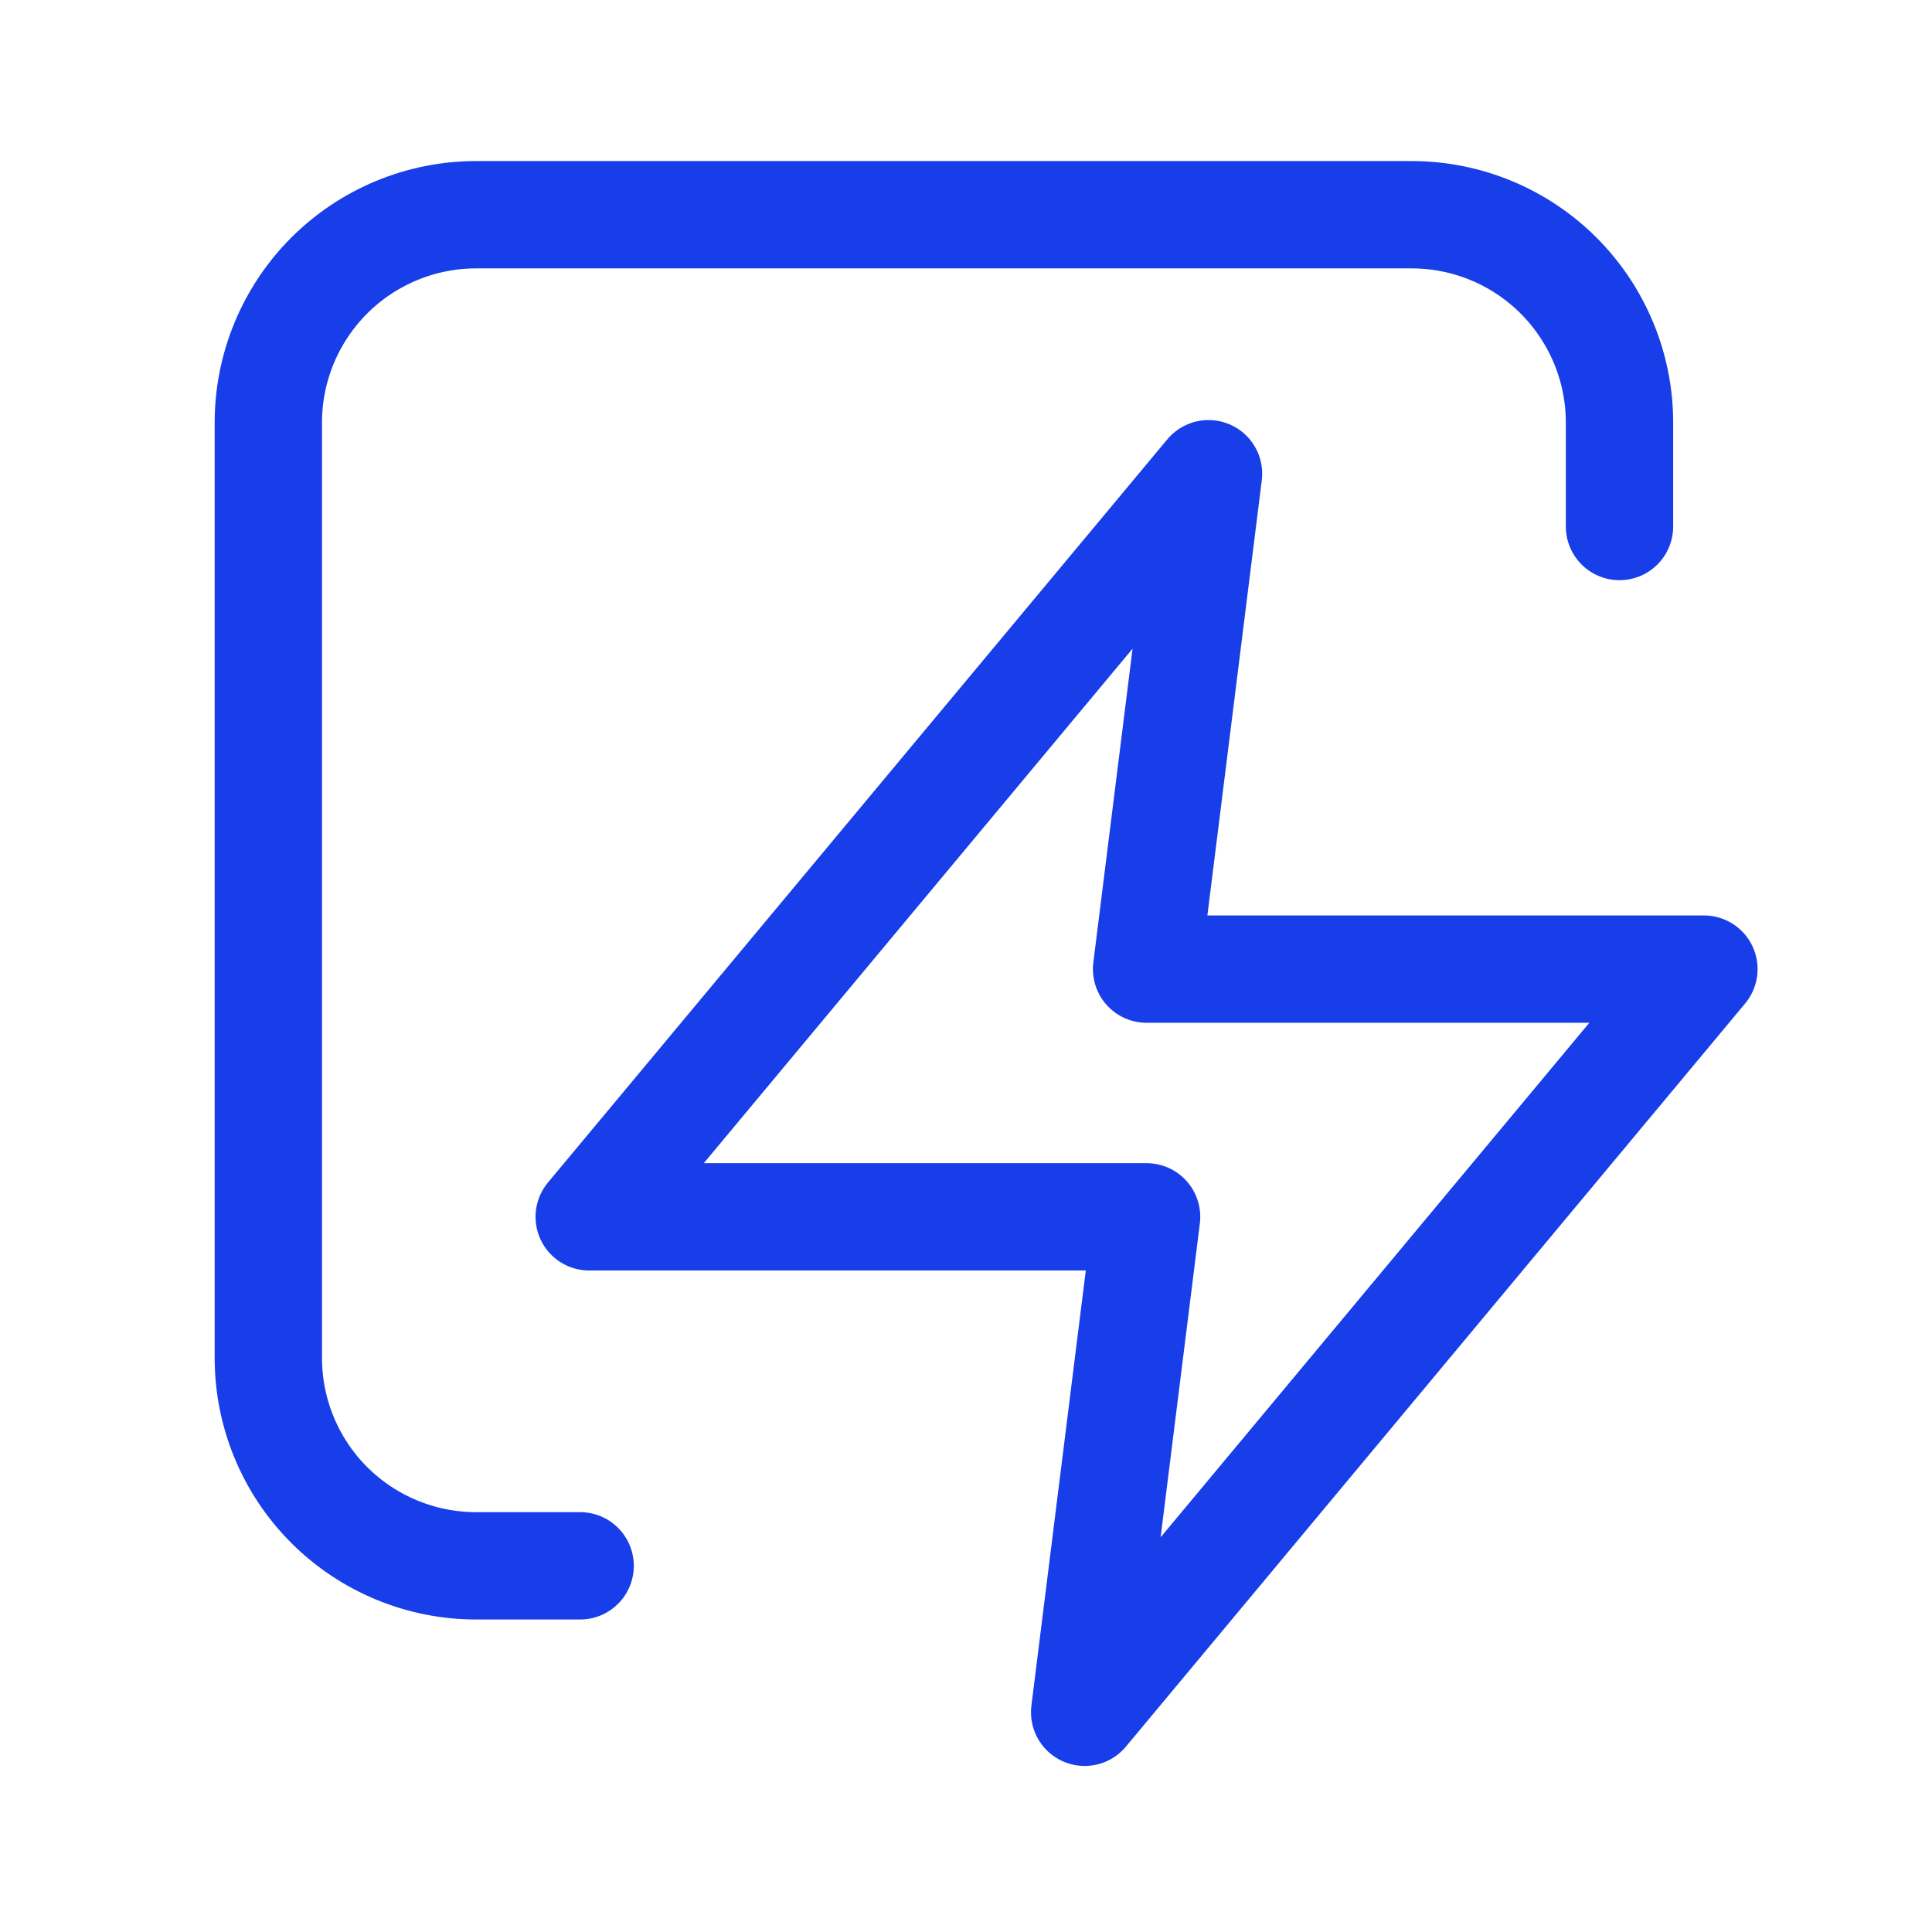
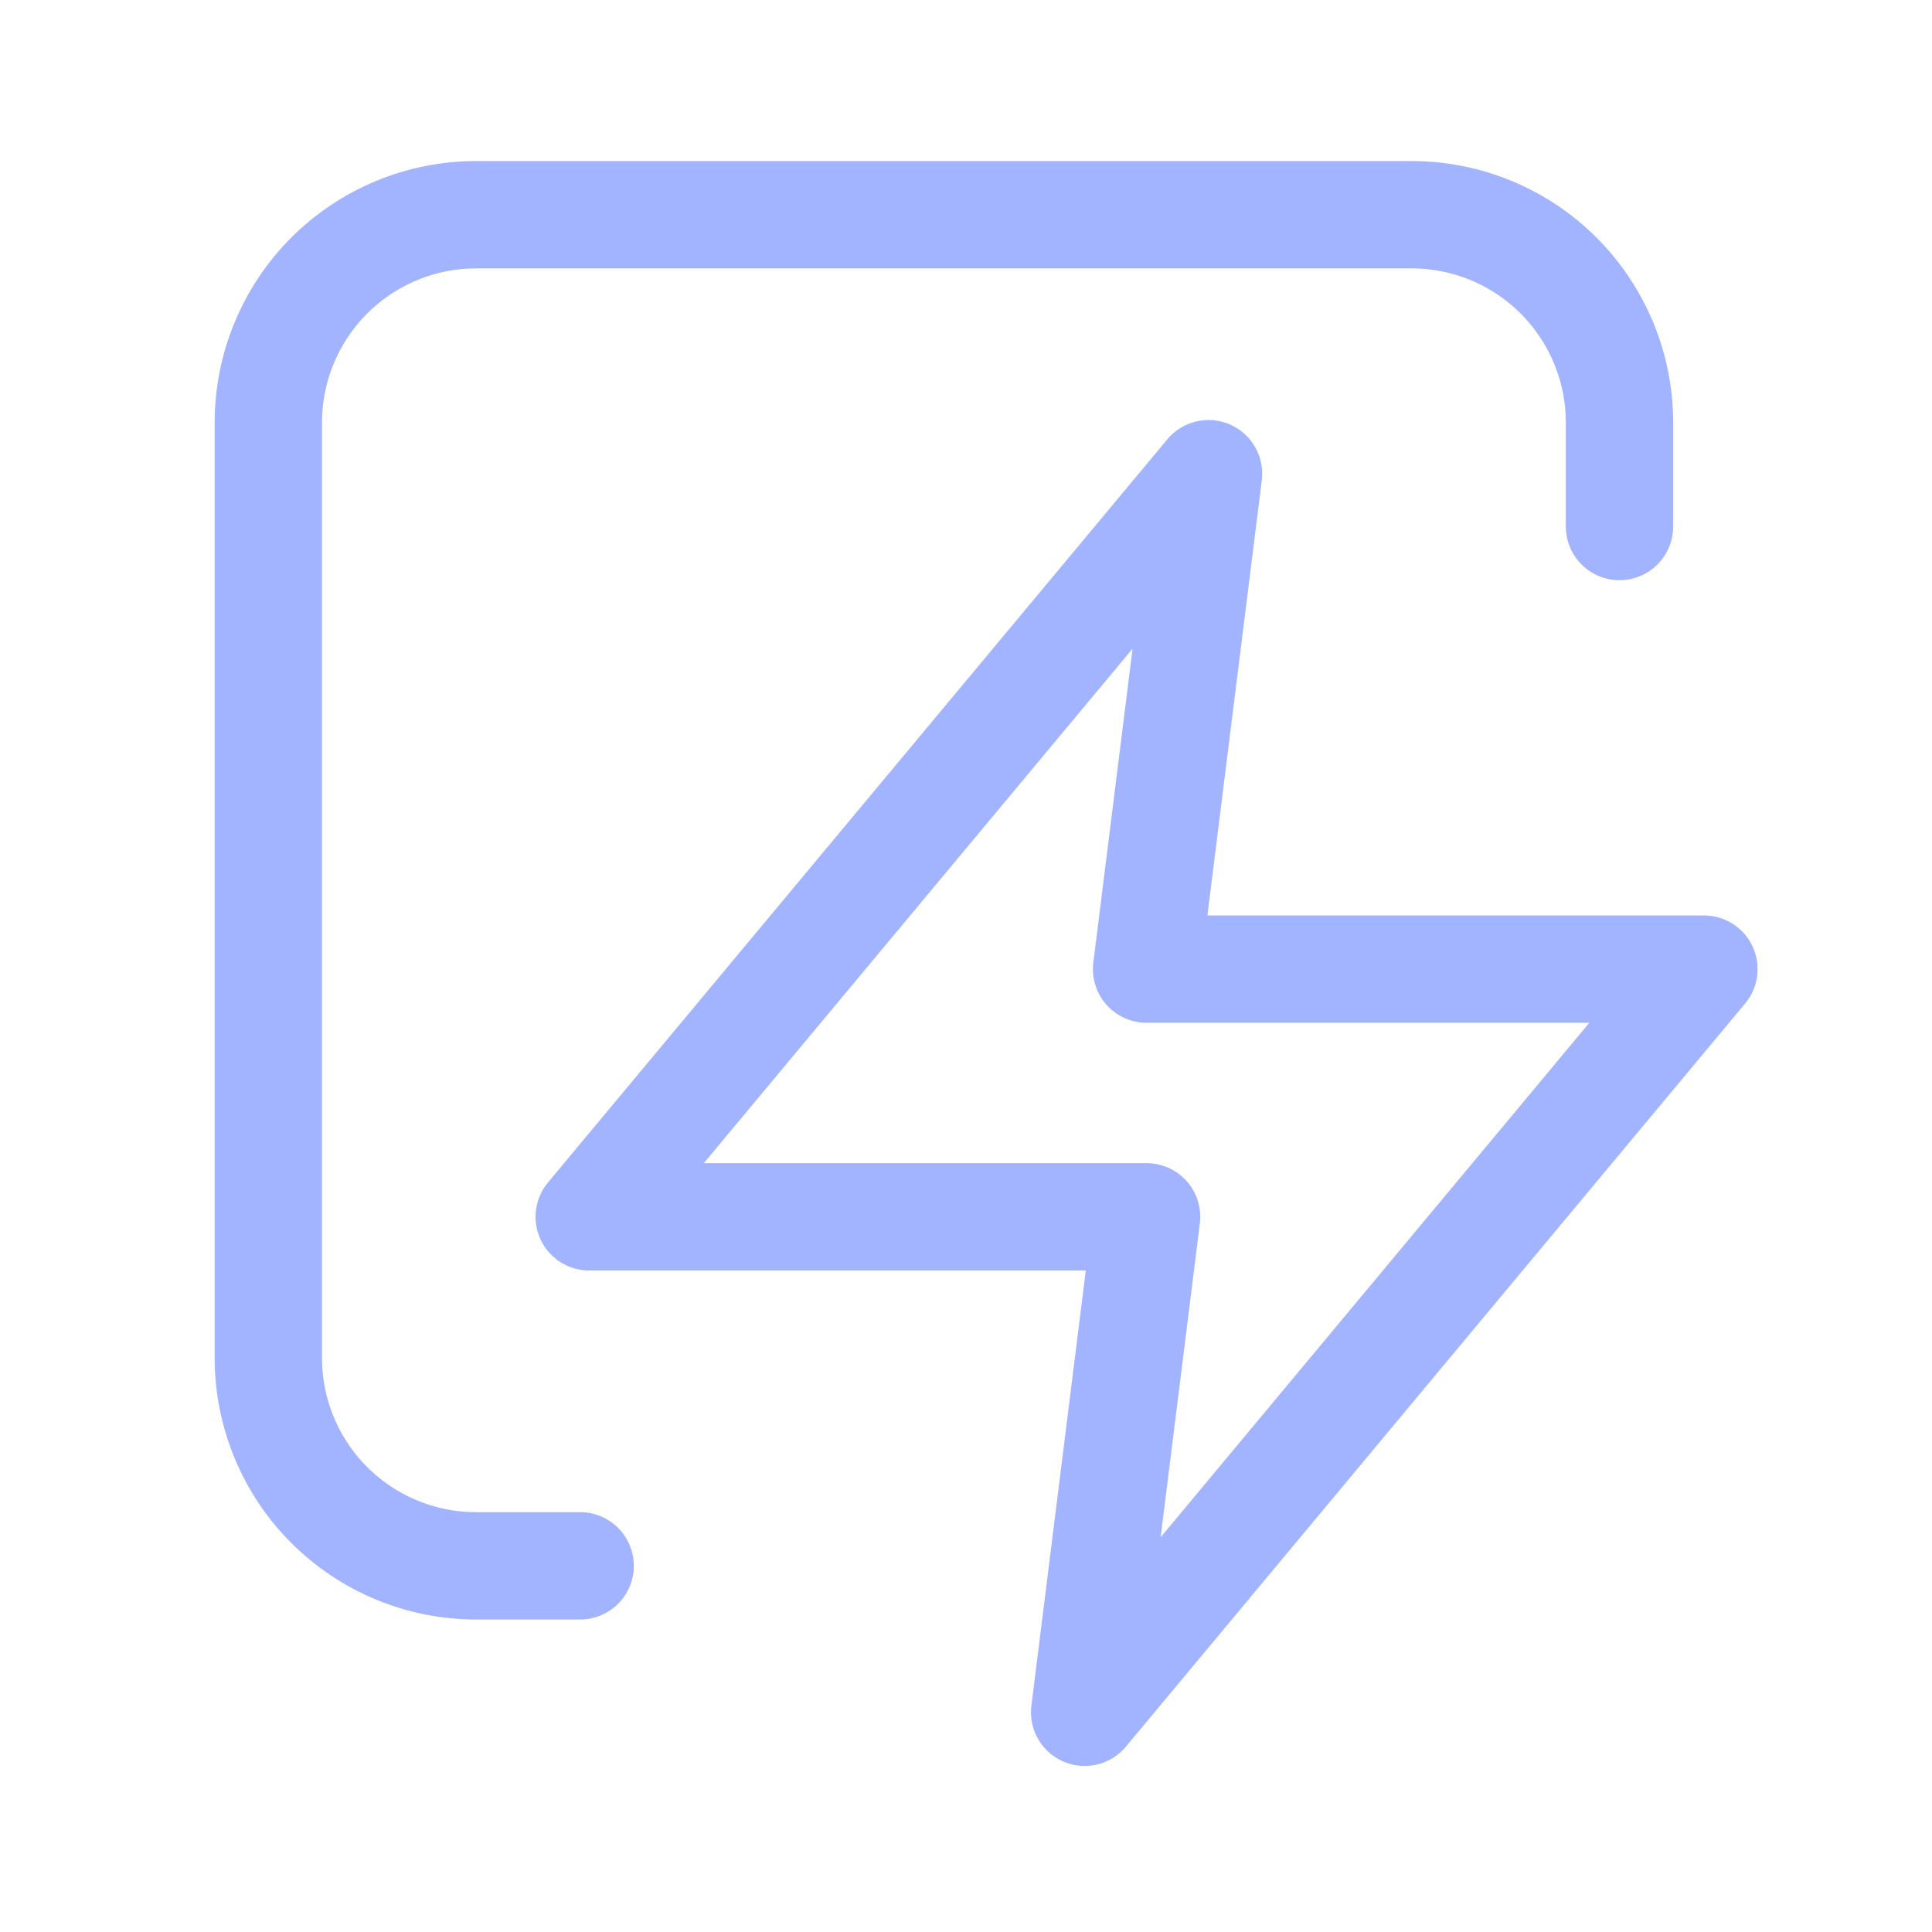
<svg xmlns="http://www.w3.org/2000/svg" width="36" height="36" viewBox="0 0 36 36" fill="none">
-   <path d="M10.81 29.177H8.873C7.846 29.177 6.861 28.769 6.134 28.043C5.408 27.317 5 26.331 5 25.304V7.874C5 6.847 5.408 5.862 6.134 5.135C6.861 4.409 7.846 4.001 8.873 4.001H26.303C27.33 4.001 28.316 4.409 29.042 5.135C29.768 5.862 30.177 6.847 30.177 7.874V9.811" stroke="#183EE9" stroke-width="2" stroke-linecap="round" stroke-linejoin="round" />
-   <path d="M22.519 8.827L10.979 22.674H21.365L20.211 31.906L31.75 18.058H21.365L22.519 8.827Z" stroke="#183EE9" stroke-width="2" stroke-linecap="round" stroke-linejoin="round" />
+   <path d="M10.81 29.177H8.873C7.846 29.177 6.861 28.769 6.134 28.043C5.408 27.317 5 26.331 5 25.304V7.874C5 6.847 5.408 5.862 6.134 5.135C6.861 4.409 7.846 4.001 8.873 4.001H26.303C27.33 4.001 28.316 4.409 29.042 5.135C29.768 5.862 30.177 6.847 30.177 7.874V9.811" stroke="#A2B3FF" stroke-width="2" stroke-linecap="round" stroke-linejoin="round" />
+   <path d="M22.519 8.827L10.979 22.674H21.365L20.211 31.906L31.75 18.058H21.365L22.519 8.827Z" stroke="#A2B3FF" stroke-width="2" stroke-linecap="round" stroke-linejoin="round" />
</svg>
